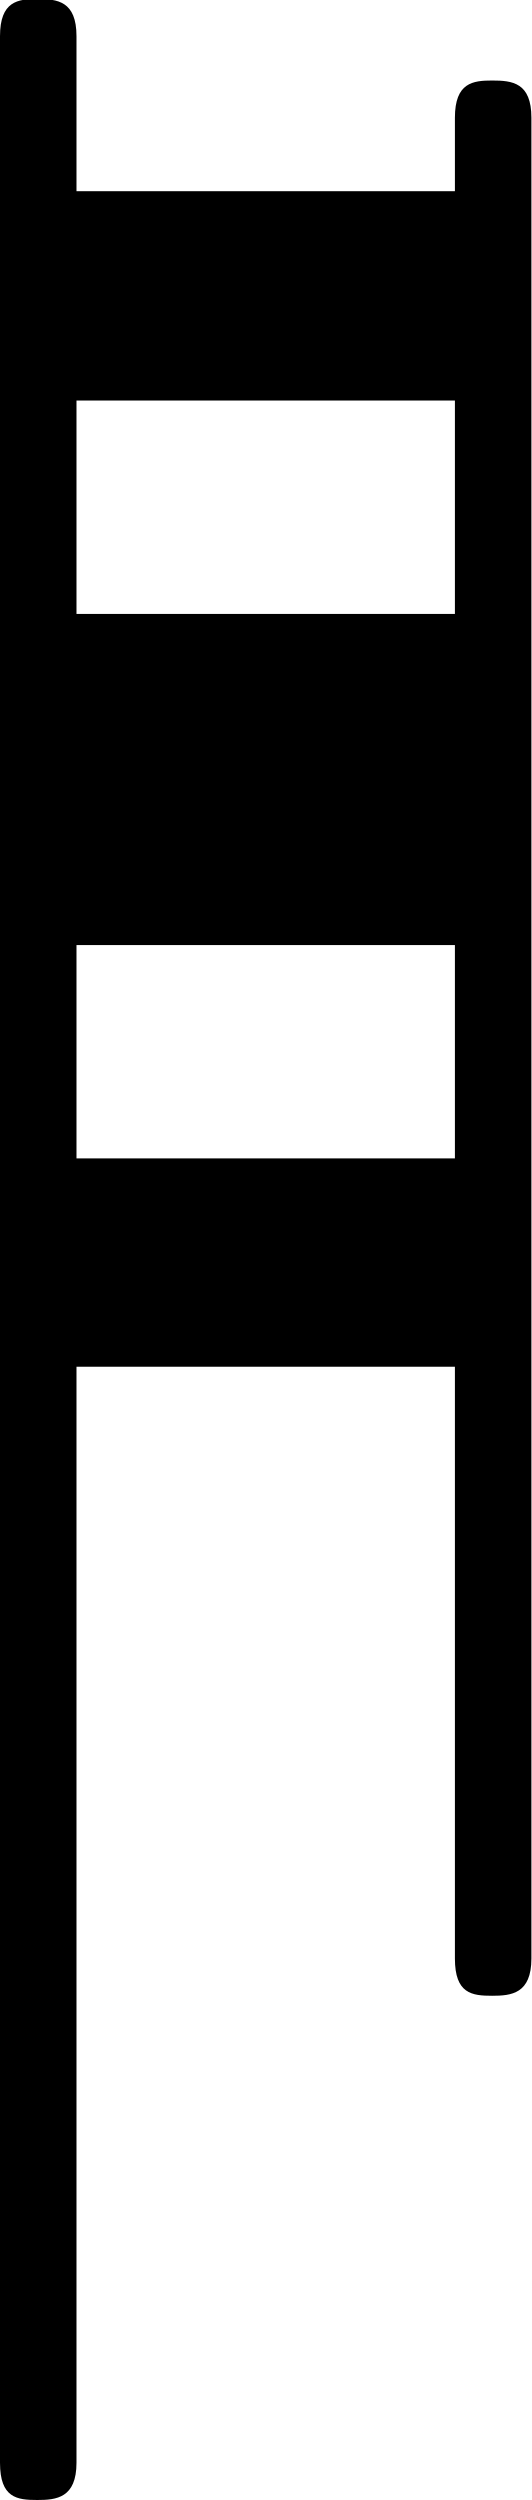
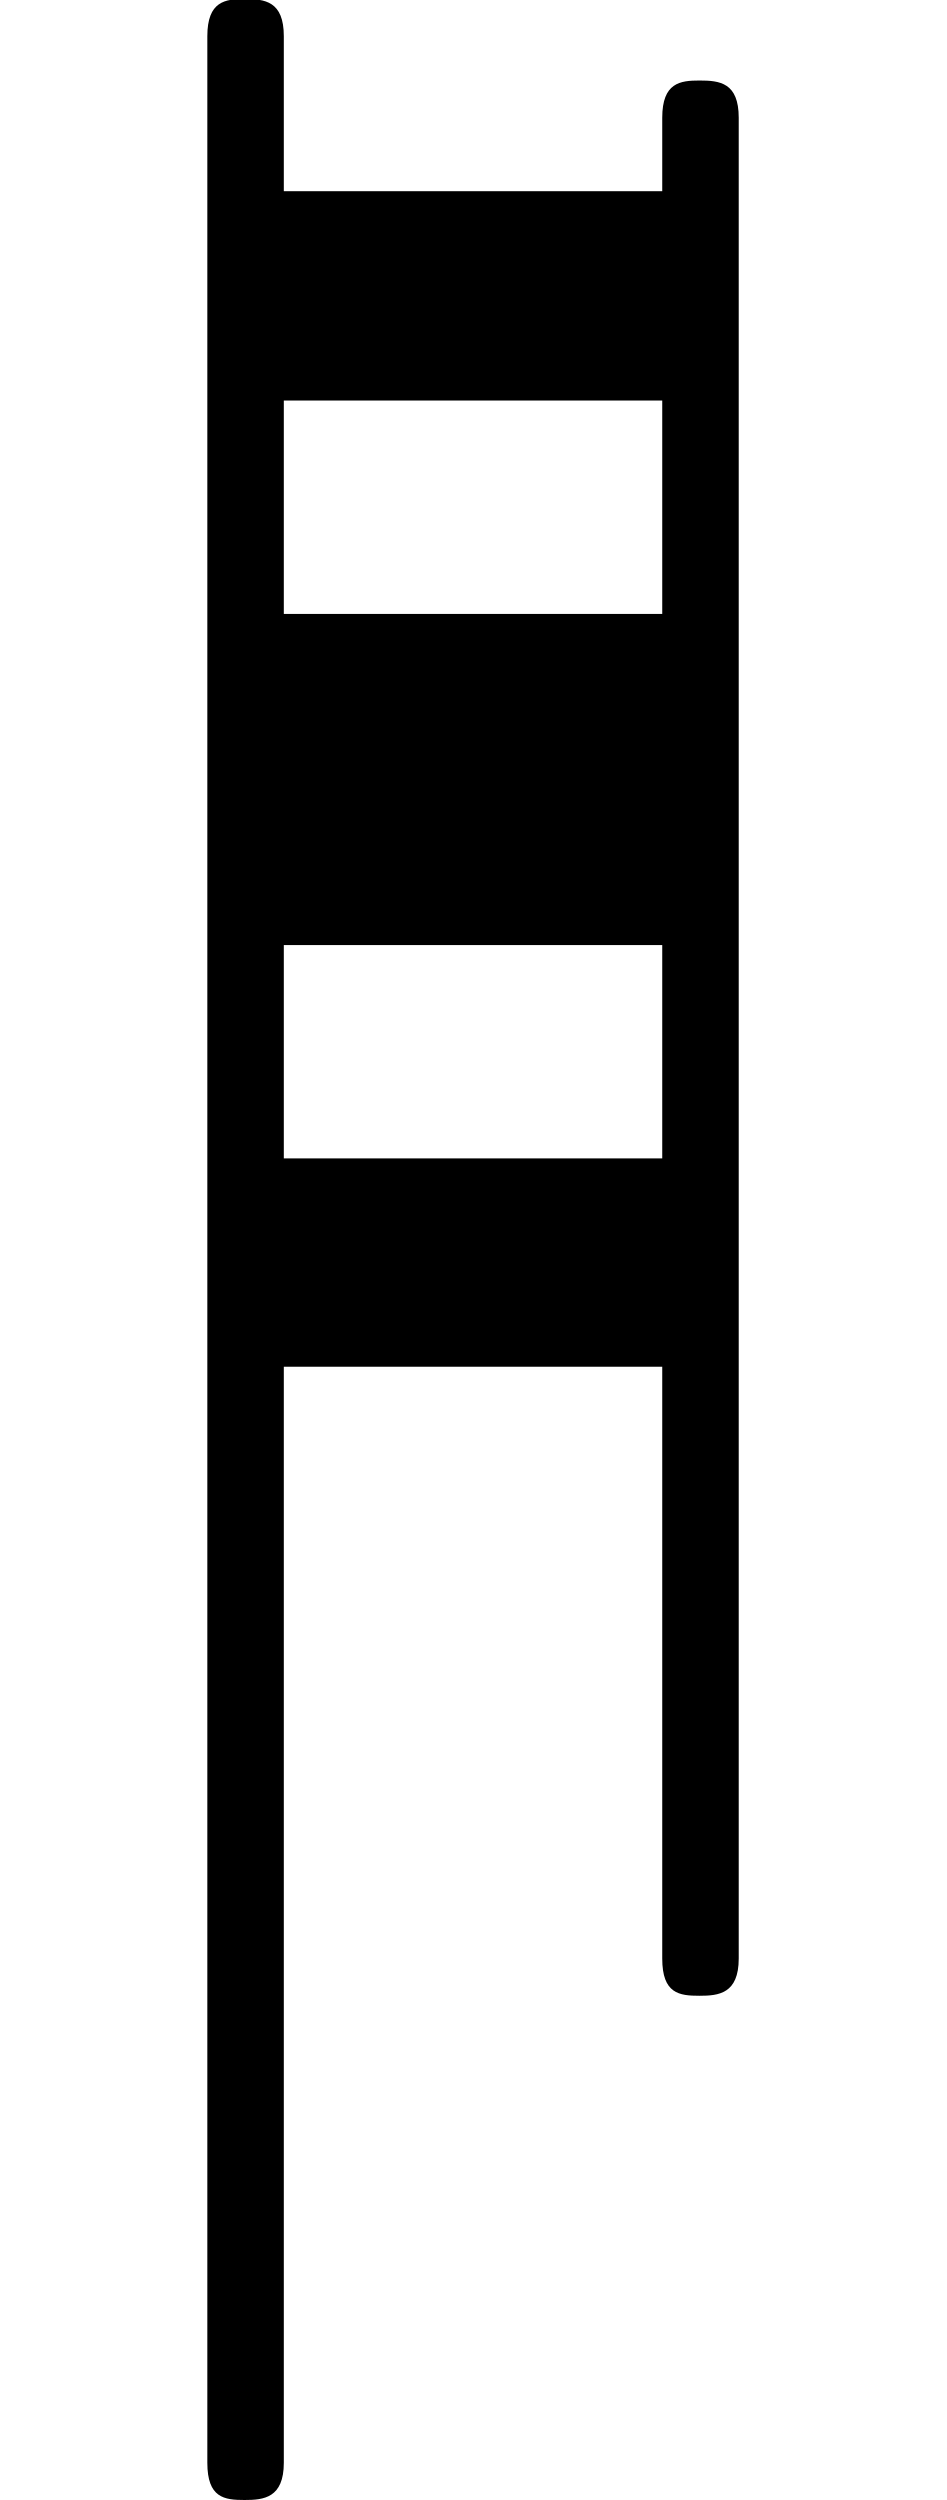
- <svg xmlns="http://www.w3.org/2000/svg" viewBox="0 0 0.528 2.484">
+ <svg xmlns="http://www.w3.org/2000/svg" viewBox="-0.206 0 0.94 2.484">
  <path d="m 0.076,2.448 v -1.09 h 0.376 v 0.588 c 0,0.035 0.017,0.037 0.037,0.037 0.019,0 0.039,-0.002 0.039,-0.037 v -1.829 c 0,-0.035 -0.019,-0.037 -0.039,-0.037 -0.019,0 -0.037,0.002 -0.037,0.037 v 0.073 h -0.376 v -0.154 c 0,-0.035 -0.019,-0.037 -0.039,-0.037 -0.019,0 -0.037,0.002 -0.037,0.037 v 2.411 c 0,0.035 0.017,0.037 0.037,0.037 0.019,0 0.039,-0.002 0.039,-0.037 z m 0,-2.05 h 0.376 v 0.212 h -0.376 z m 0,0.541 h 0.376 v 0.212 h -0.376 z" />
</svg>
